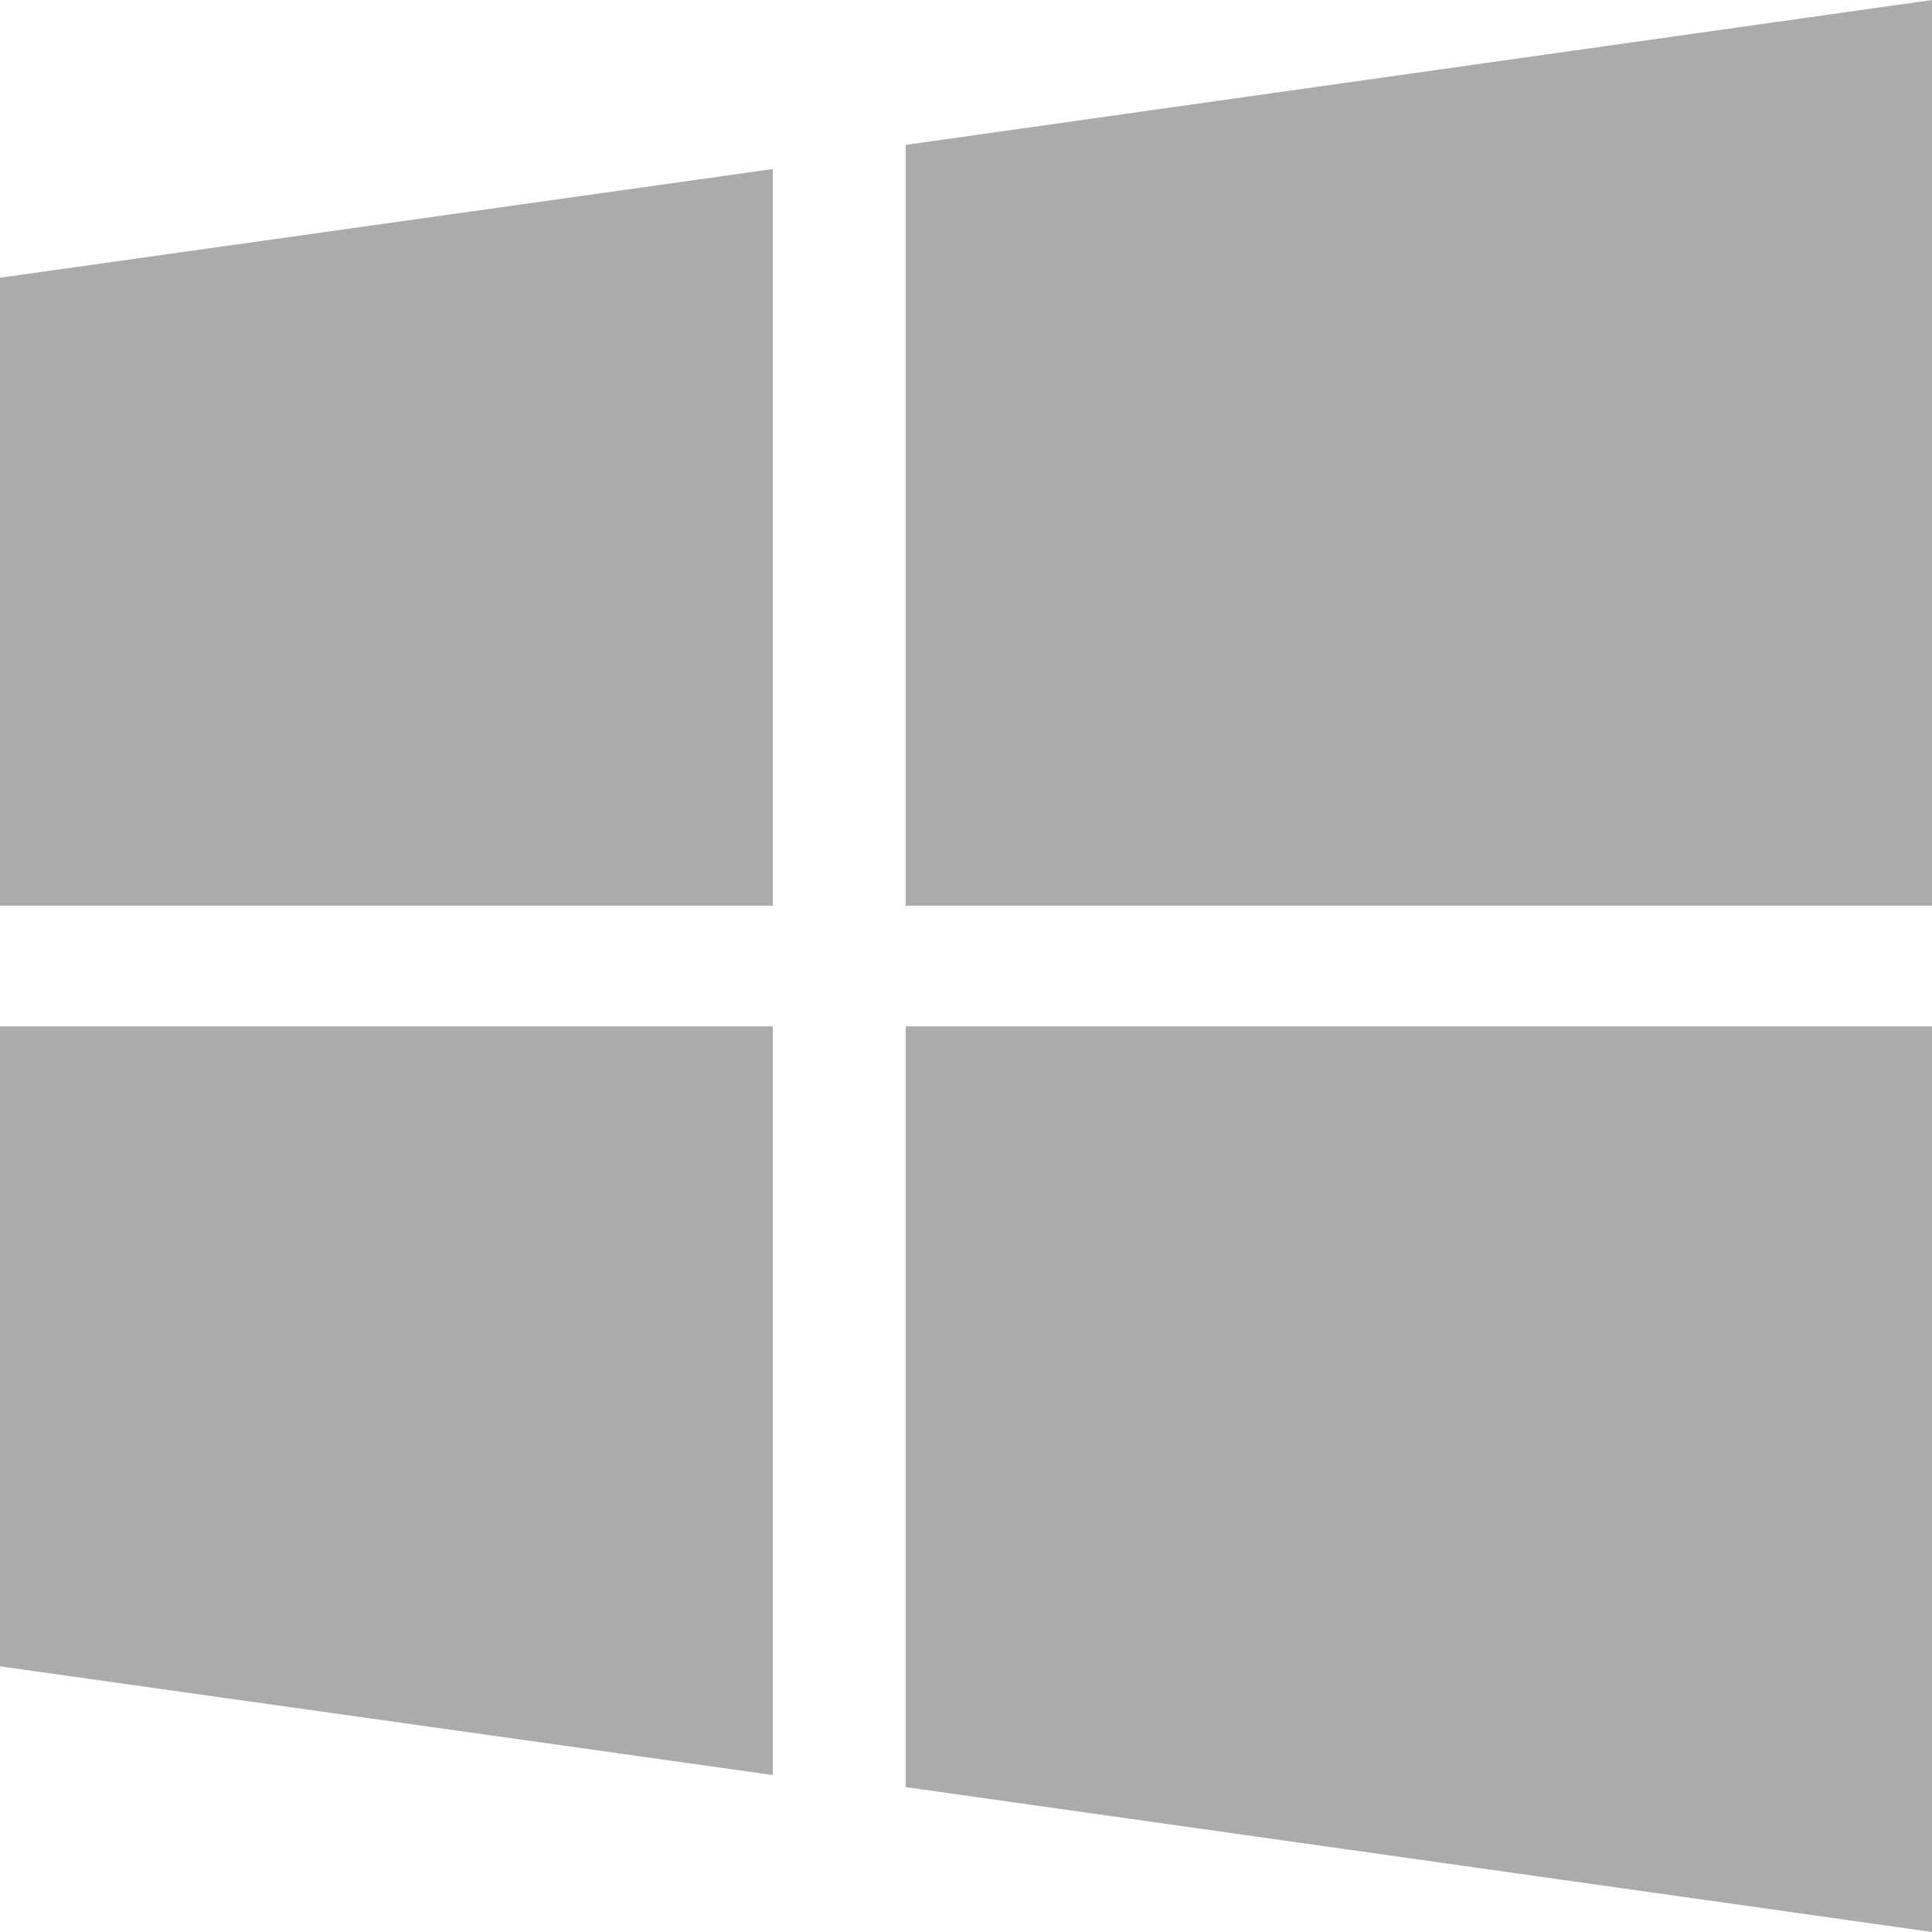
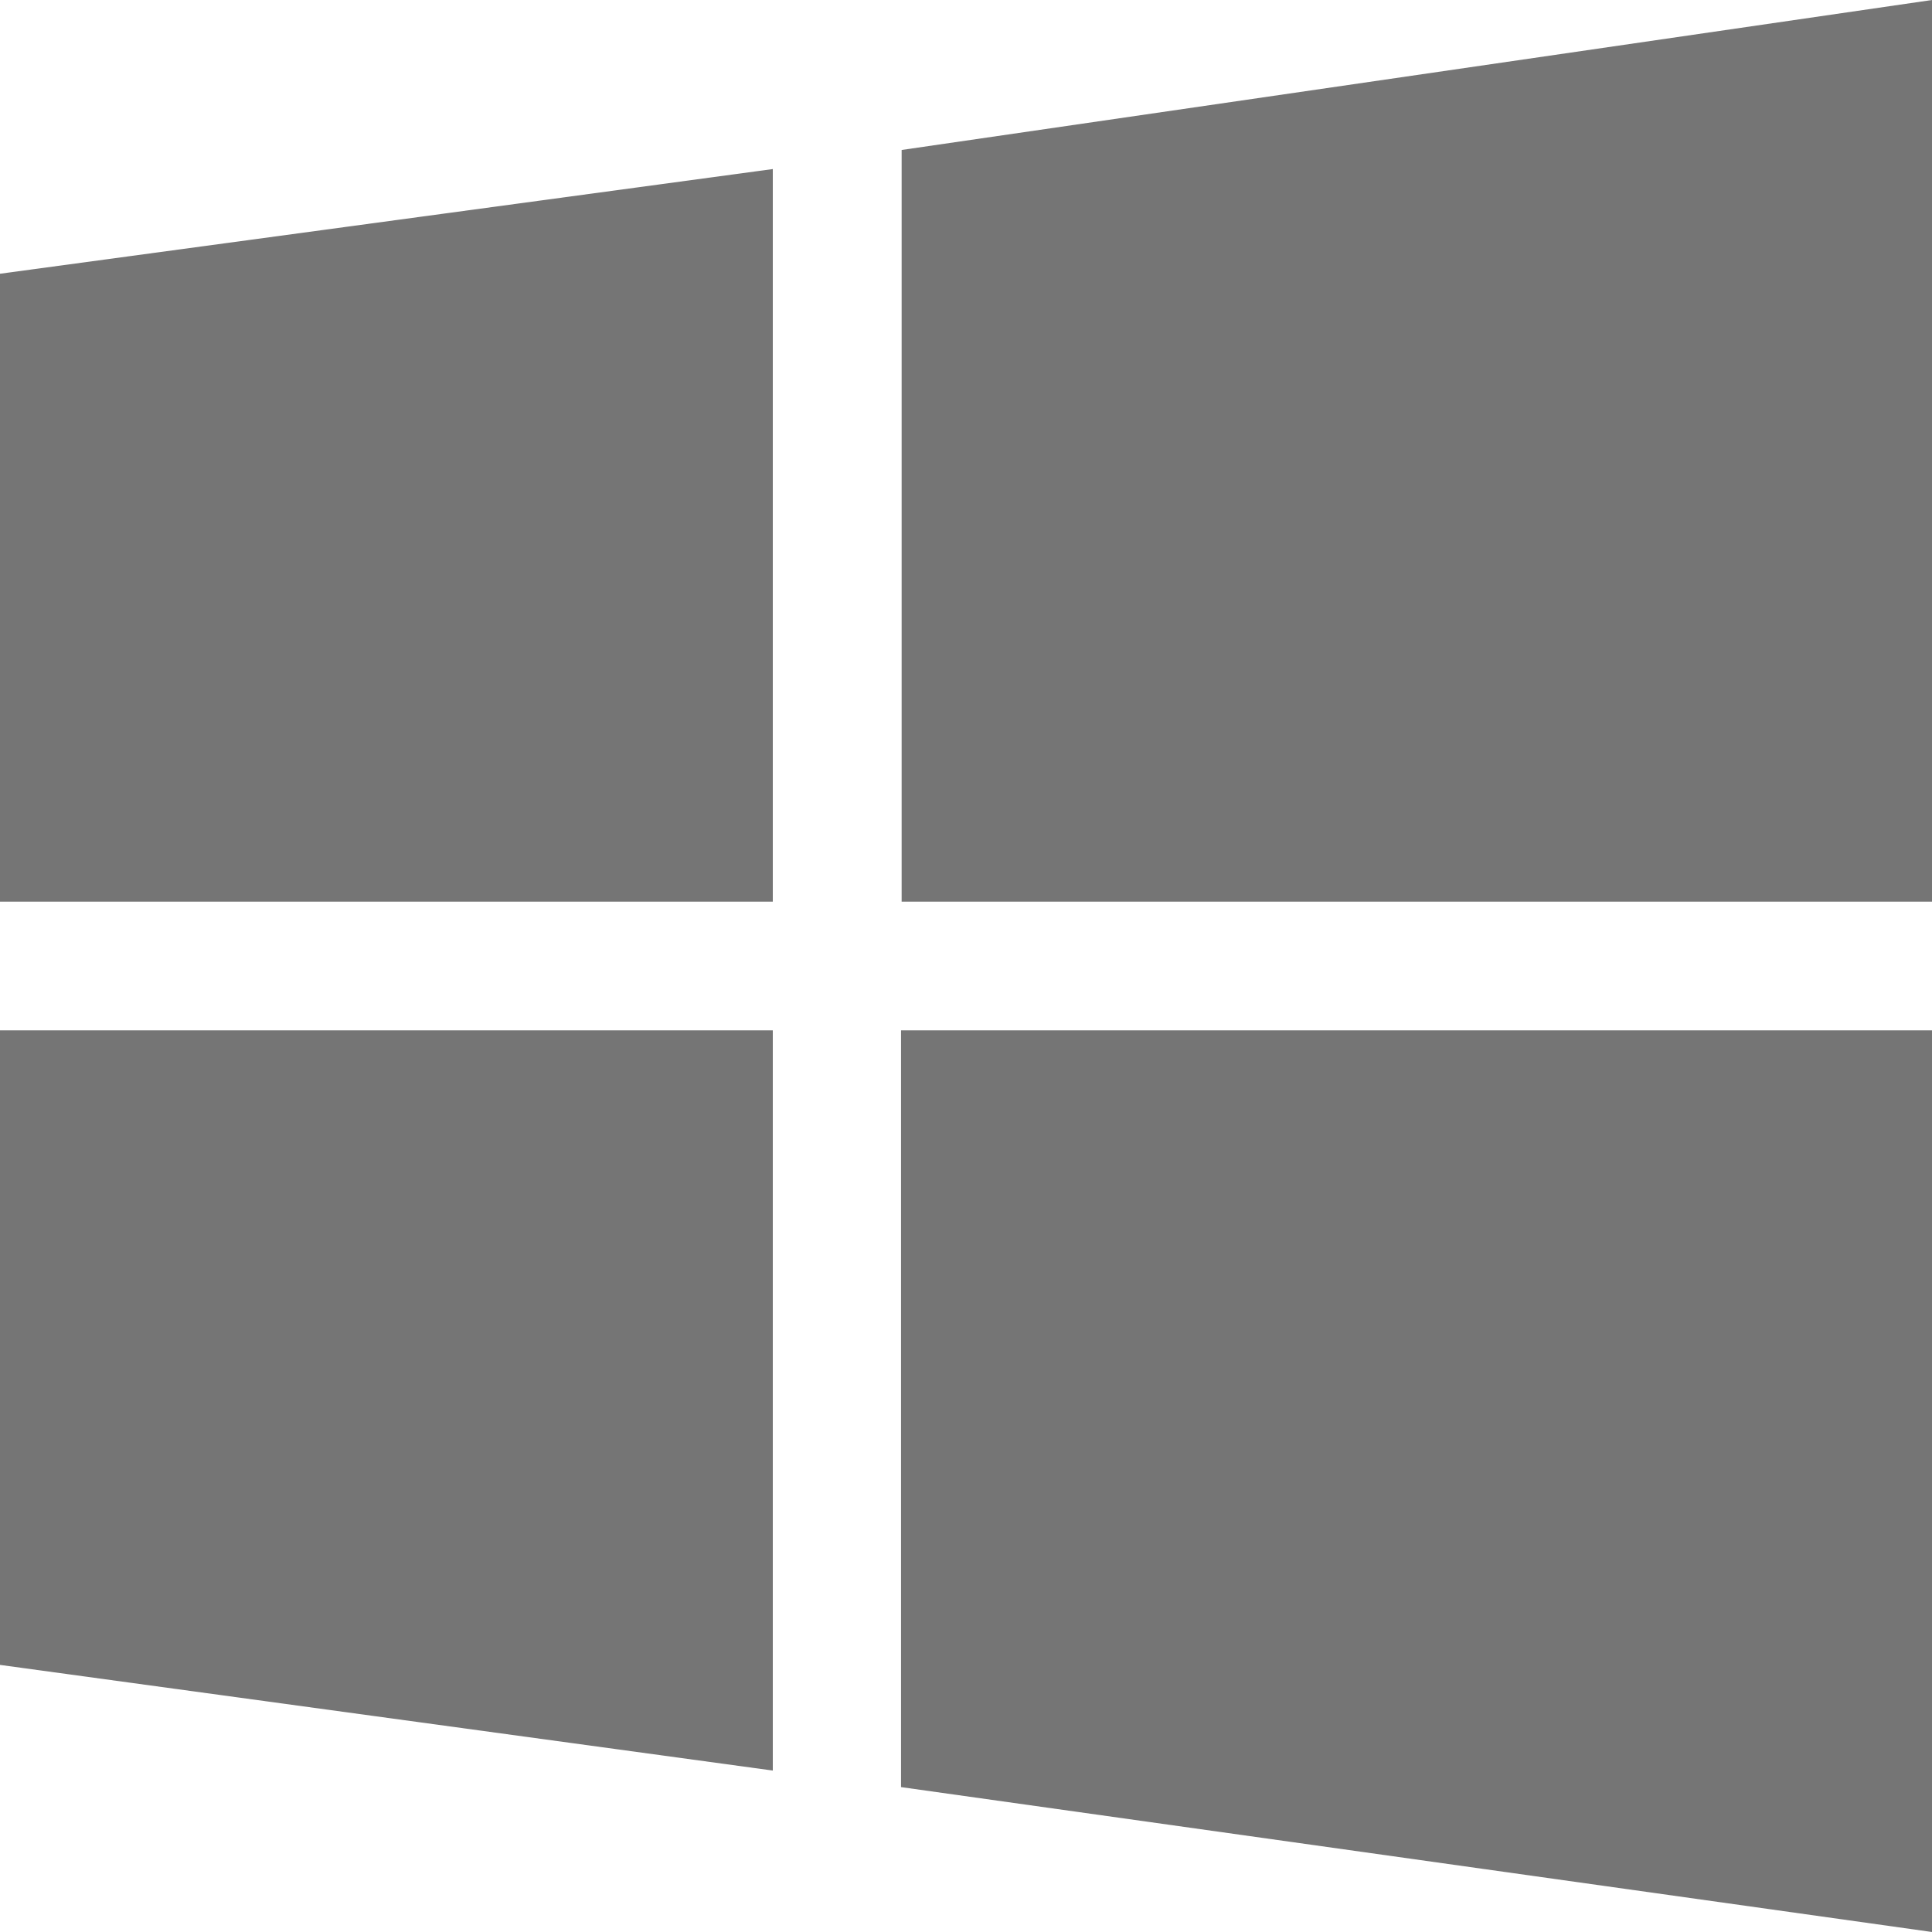
- <svg xmlns="http://www.w3.org/2000/svg" version="1.1" id="Layer_1" x="0px" y="0px" viewBox="0 0 16 16" style="enable-background:new 0 0 16 16;" xml:space="preserve">
-   <path fill="#ababab" id="_x35_jsla" d="M6.4,14.7L0,13.8V8.5h6.4V14.7z M16,8.5l0,7.5l-8.5-1.2V8.5L16,8.5z M7.5,1.2L16,0v7.5H7.5L7.5,1.2z M0,7.5  l0-5.2l6.4-0.9v6.1L0,7.5z" />
+ <svg xmlns="http://www.w3.org/2000/svg" id="Group_882" data-name="Group 882" width="16" height="16" viewBox="0 0 16 16">
+   <path id="Path_2282" data-name="Path 2282" d="M0,7.467l0-5.2L6.4,1.4V7.467ZM7.467,1.242,16,0V7.467H7.467ZM16,8.533,16,16,7.462,14.8V8.533ZM6.4,14.663,0,13.788V8.533H6.4Zm0,0" fill="#757575" />
</svg>
